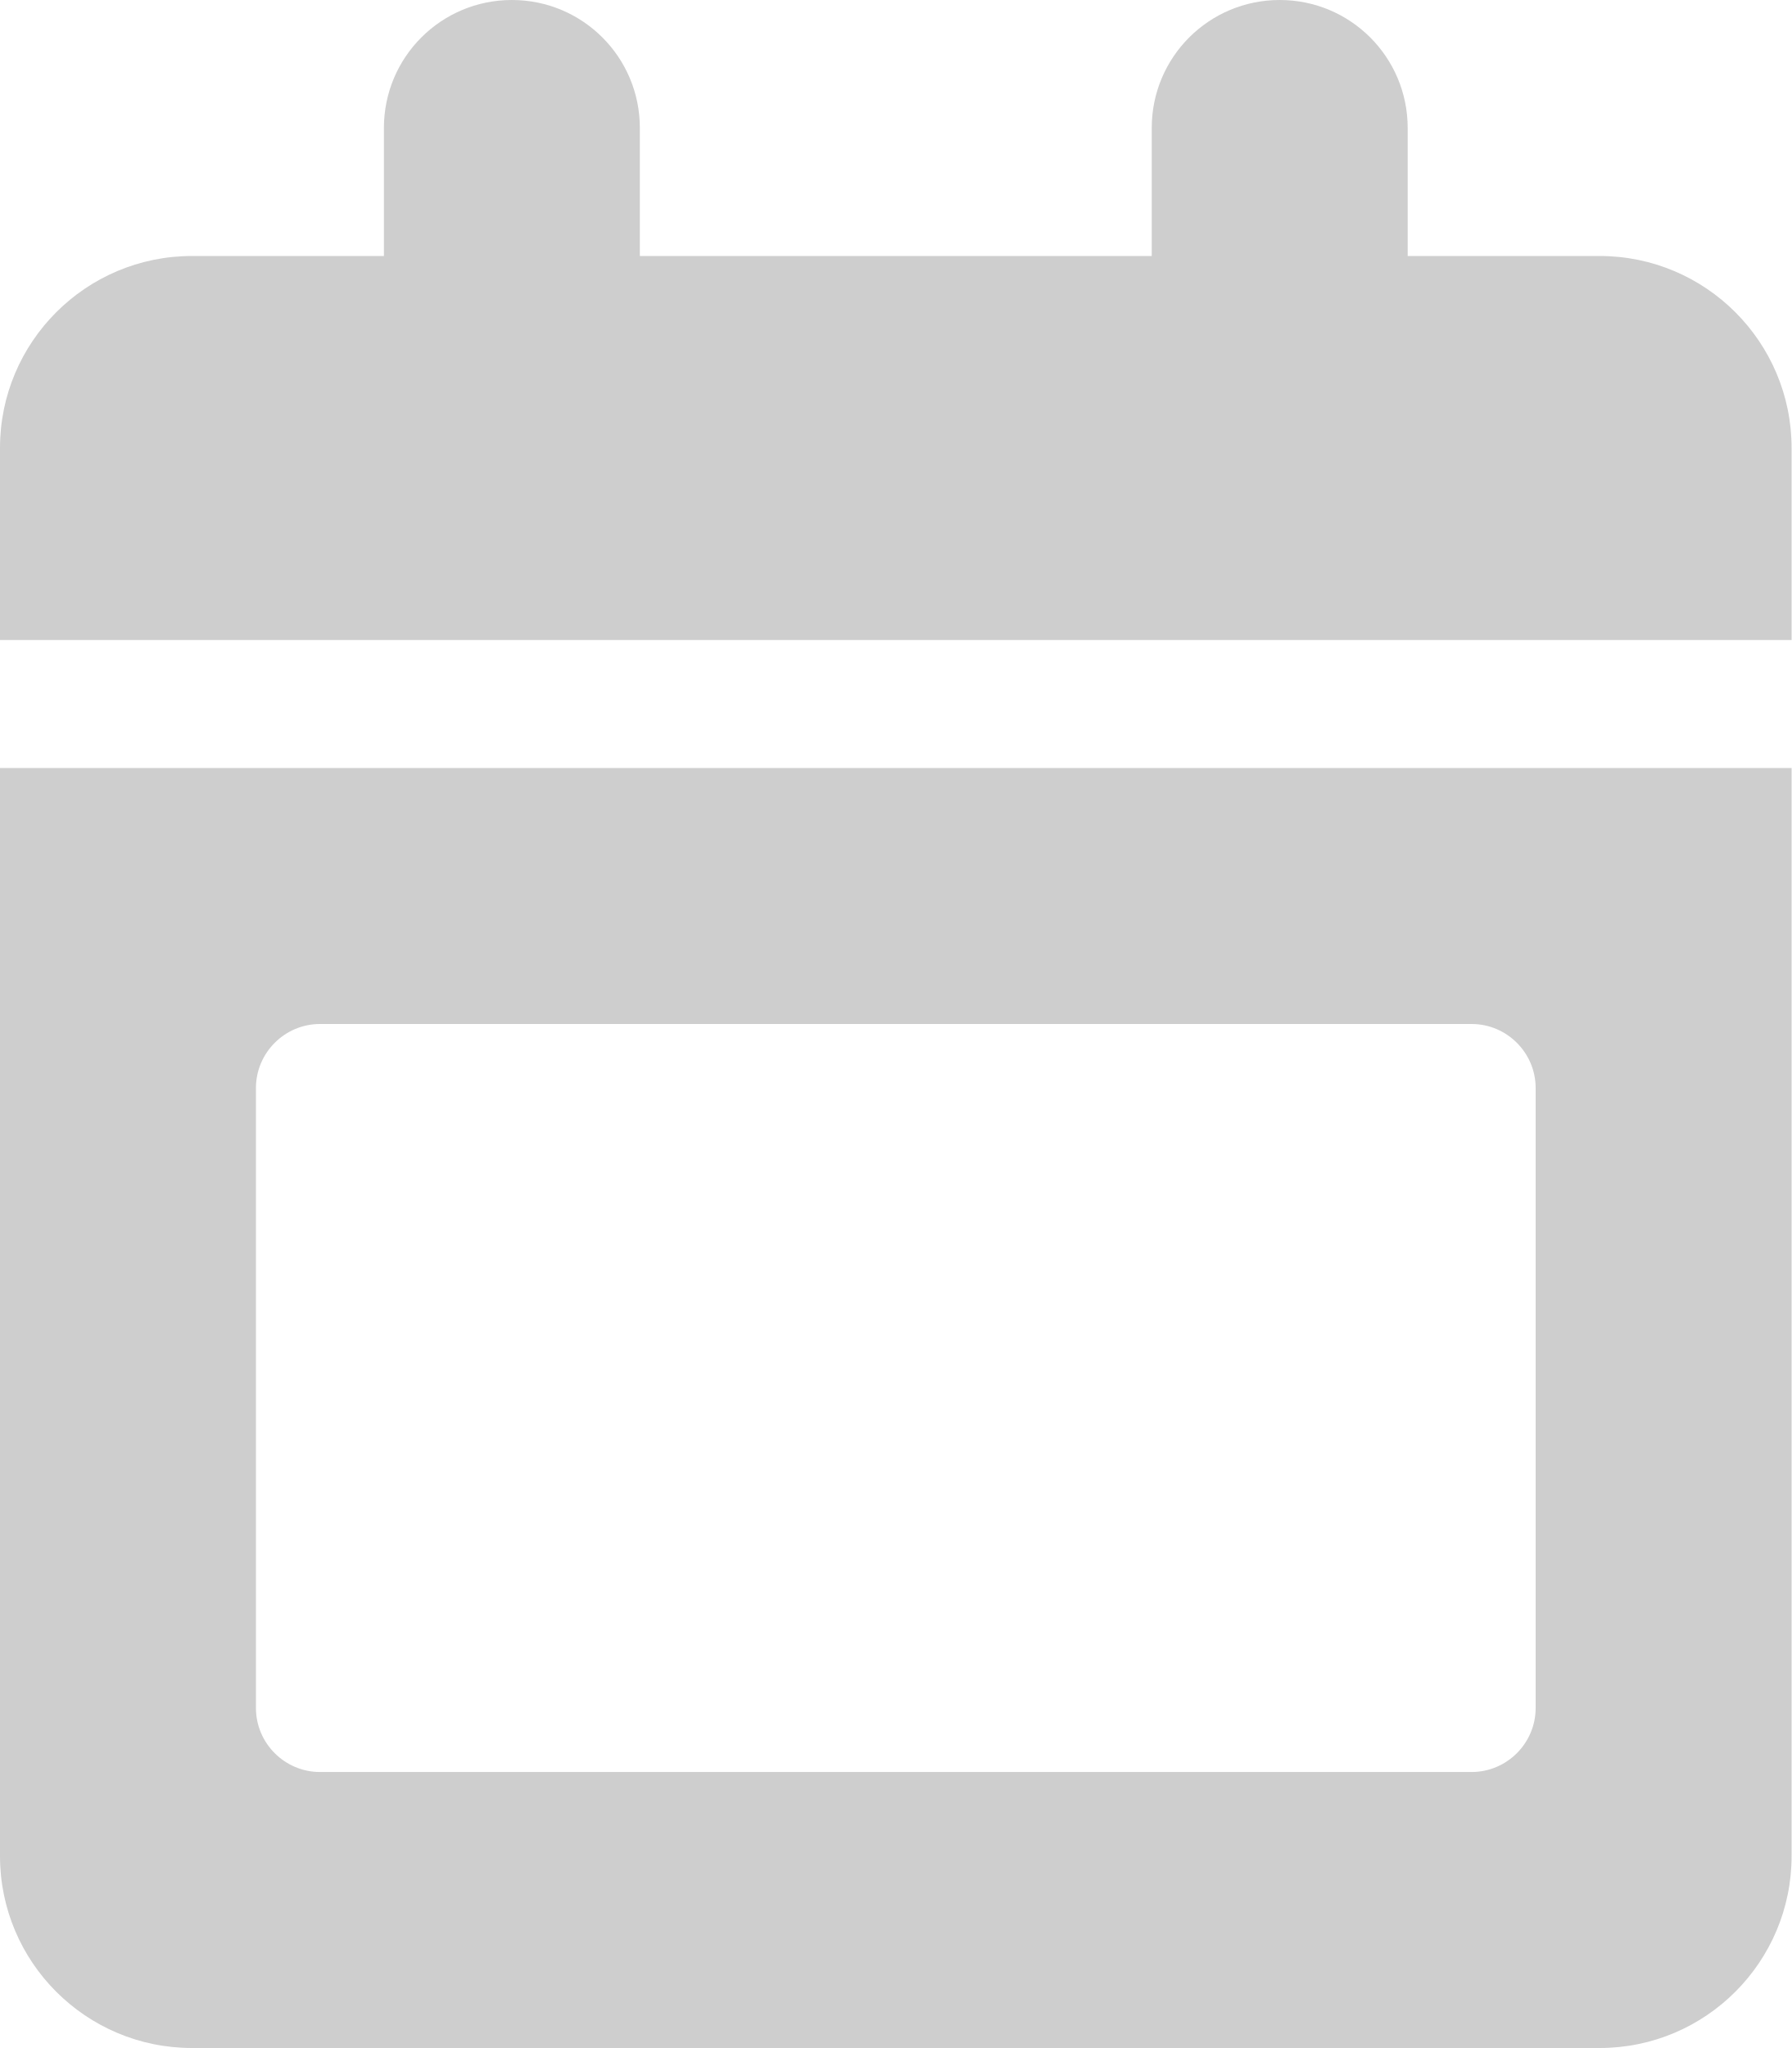
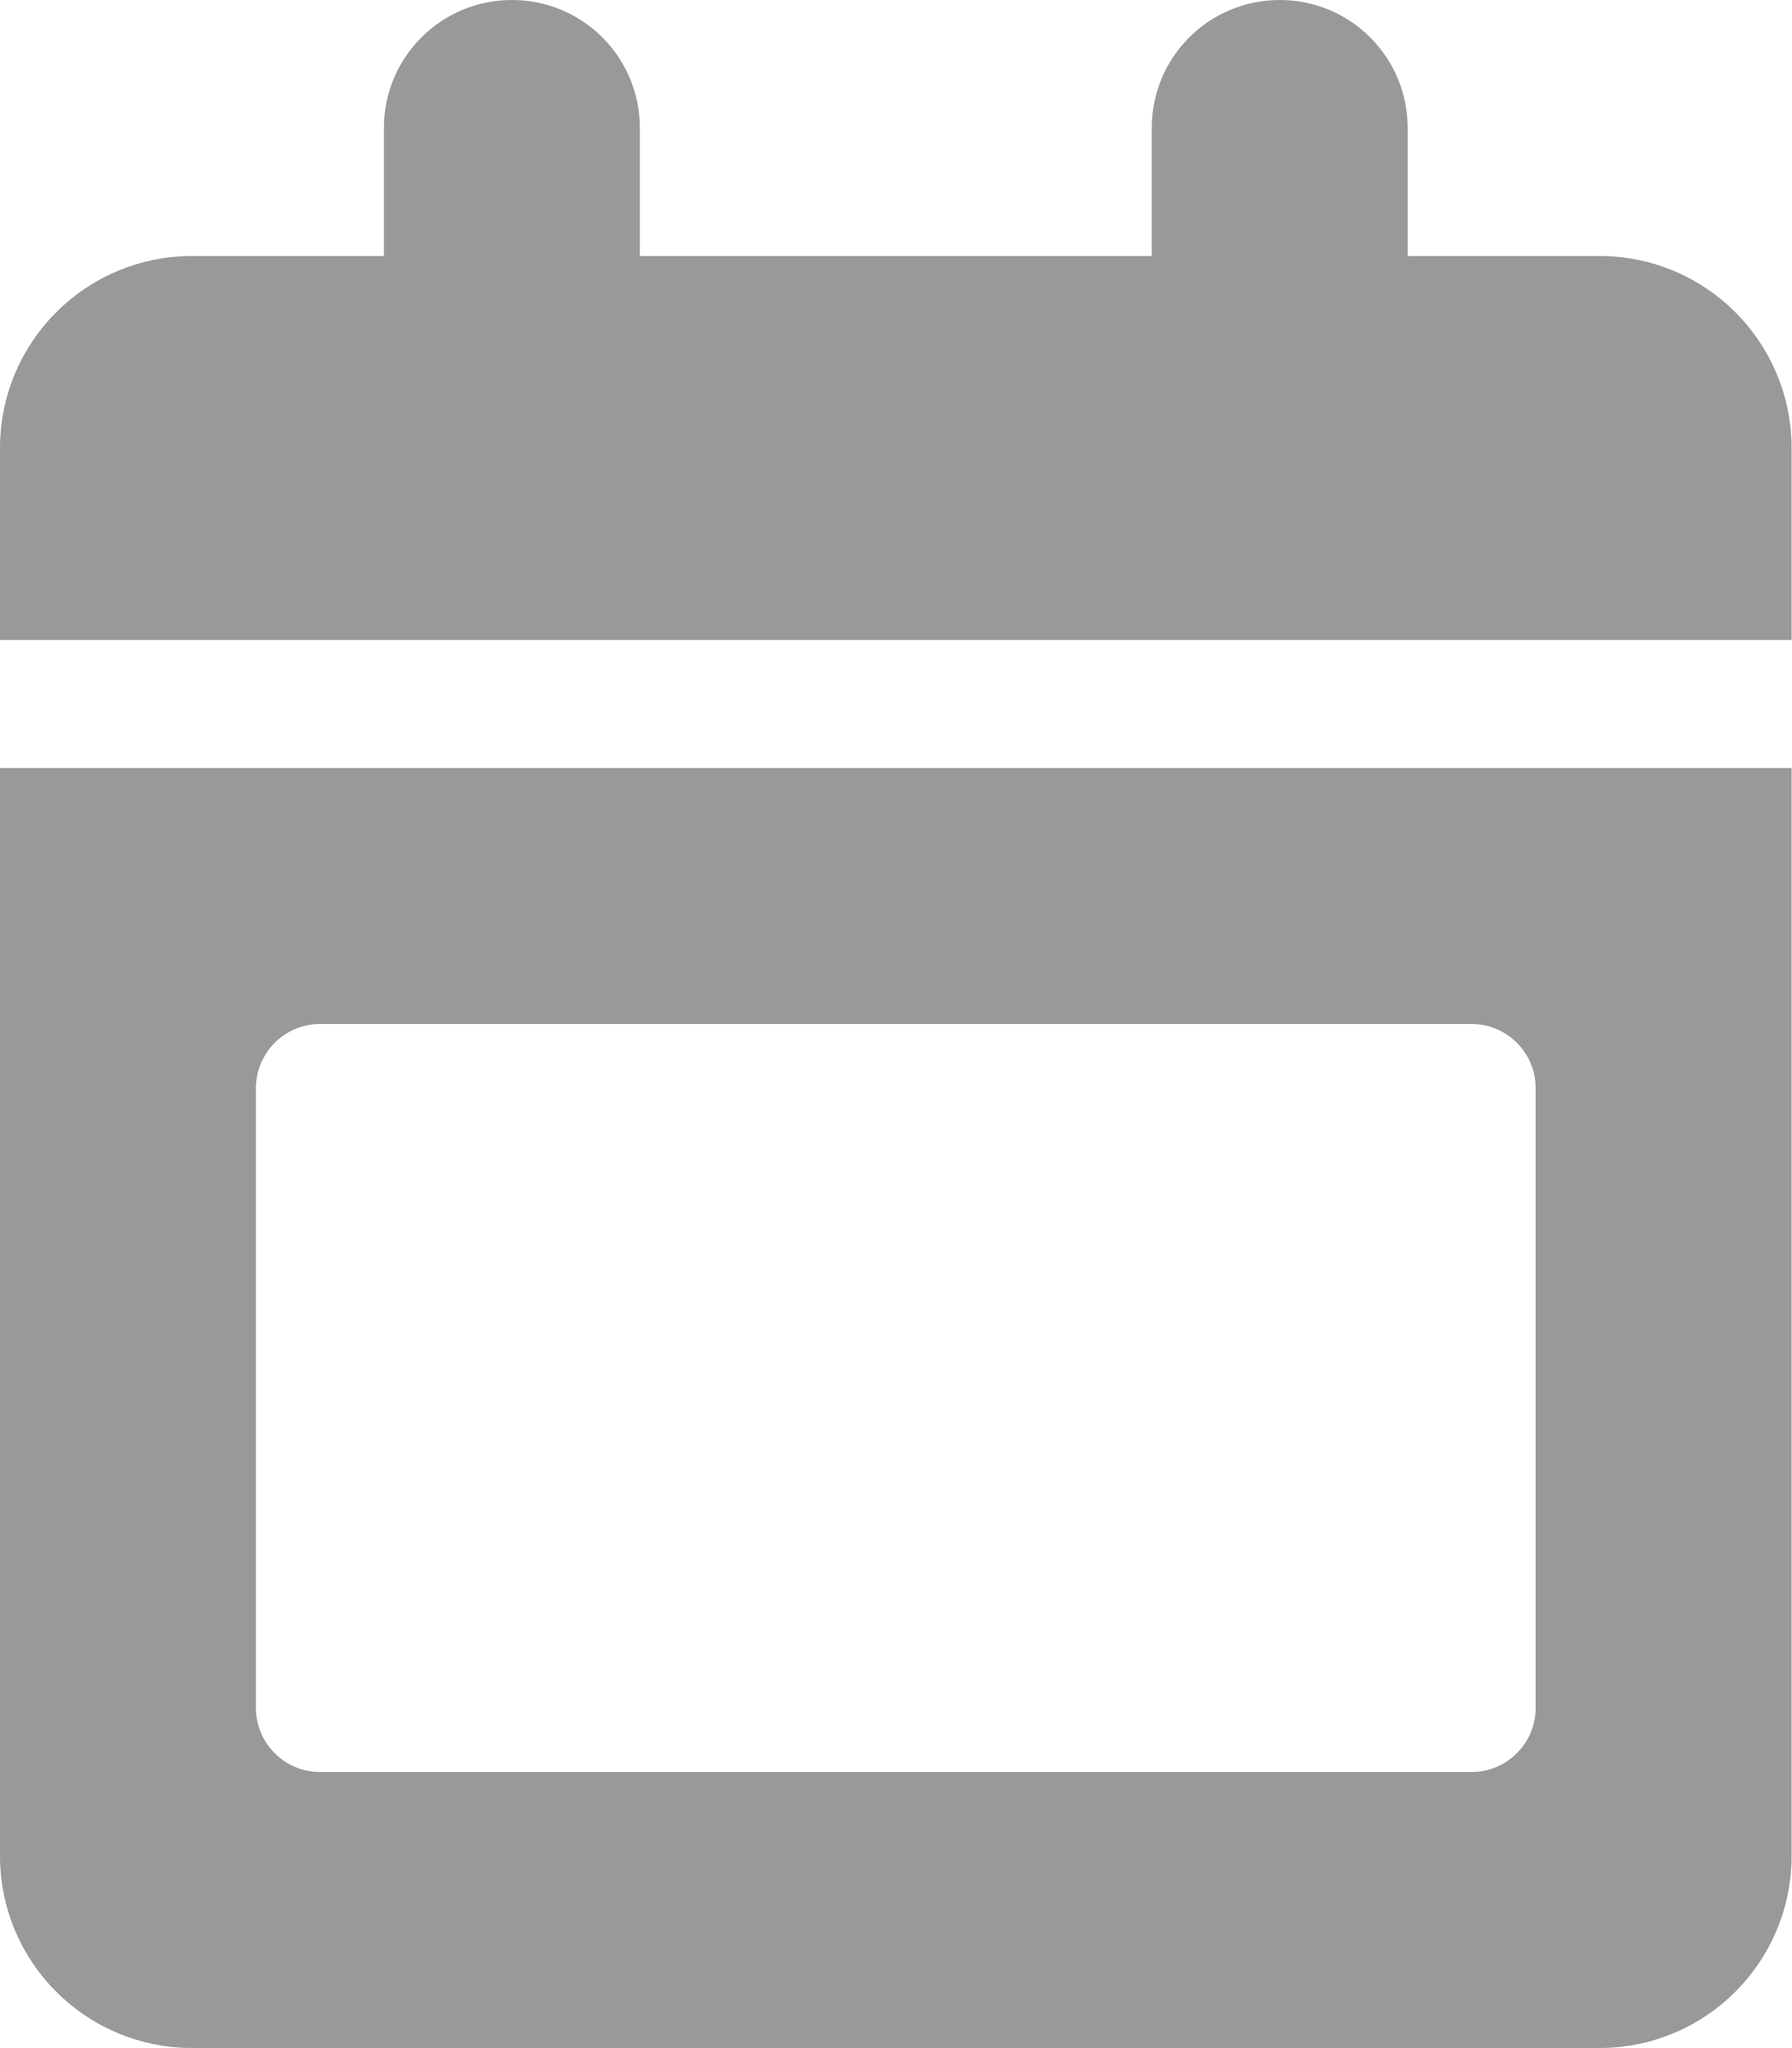
<svg xmlns="http://www.w3.org/2000/svg" version="1.1" id="Layer_1" x="0px" y="0px" viewBox="0 0 448 512" style="enable-background:new 0 0 448 512;" xml:space="preserve">
  <style type="text/css">
- 	.st0{fill:#cecece;}
+ 	.st0{fill:#999999;}
</style>
  <path class="st0" d="M160,32v32h128V32c0-17.7,14.3-32,32-32s32,14.3,32,32v32h48c26.5,0,48,21.5,48,48v48H0v-48  c0-26.5,21.5-48,48-48h48V32c0-17.7,14.3-32,32-32S160,14.3,160,32z M0,192h448v272c0,26.5-21.5,48-48,48H48c-26.5,0-48-21.5-48-48  V192z M80,256c-8.8,0-16,7.2-16,16v155c0,8.8,7.2,16,16,16h288c8.8,0,16-7.2,16-16V272c0-8.8-7.2-16-16-16H80z" />
</svg>
